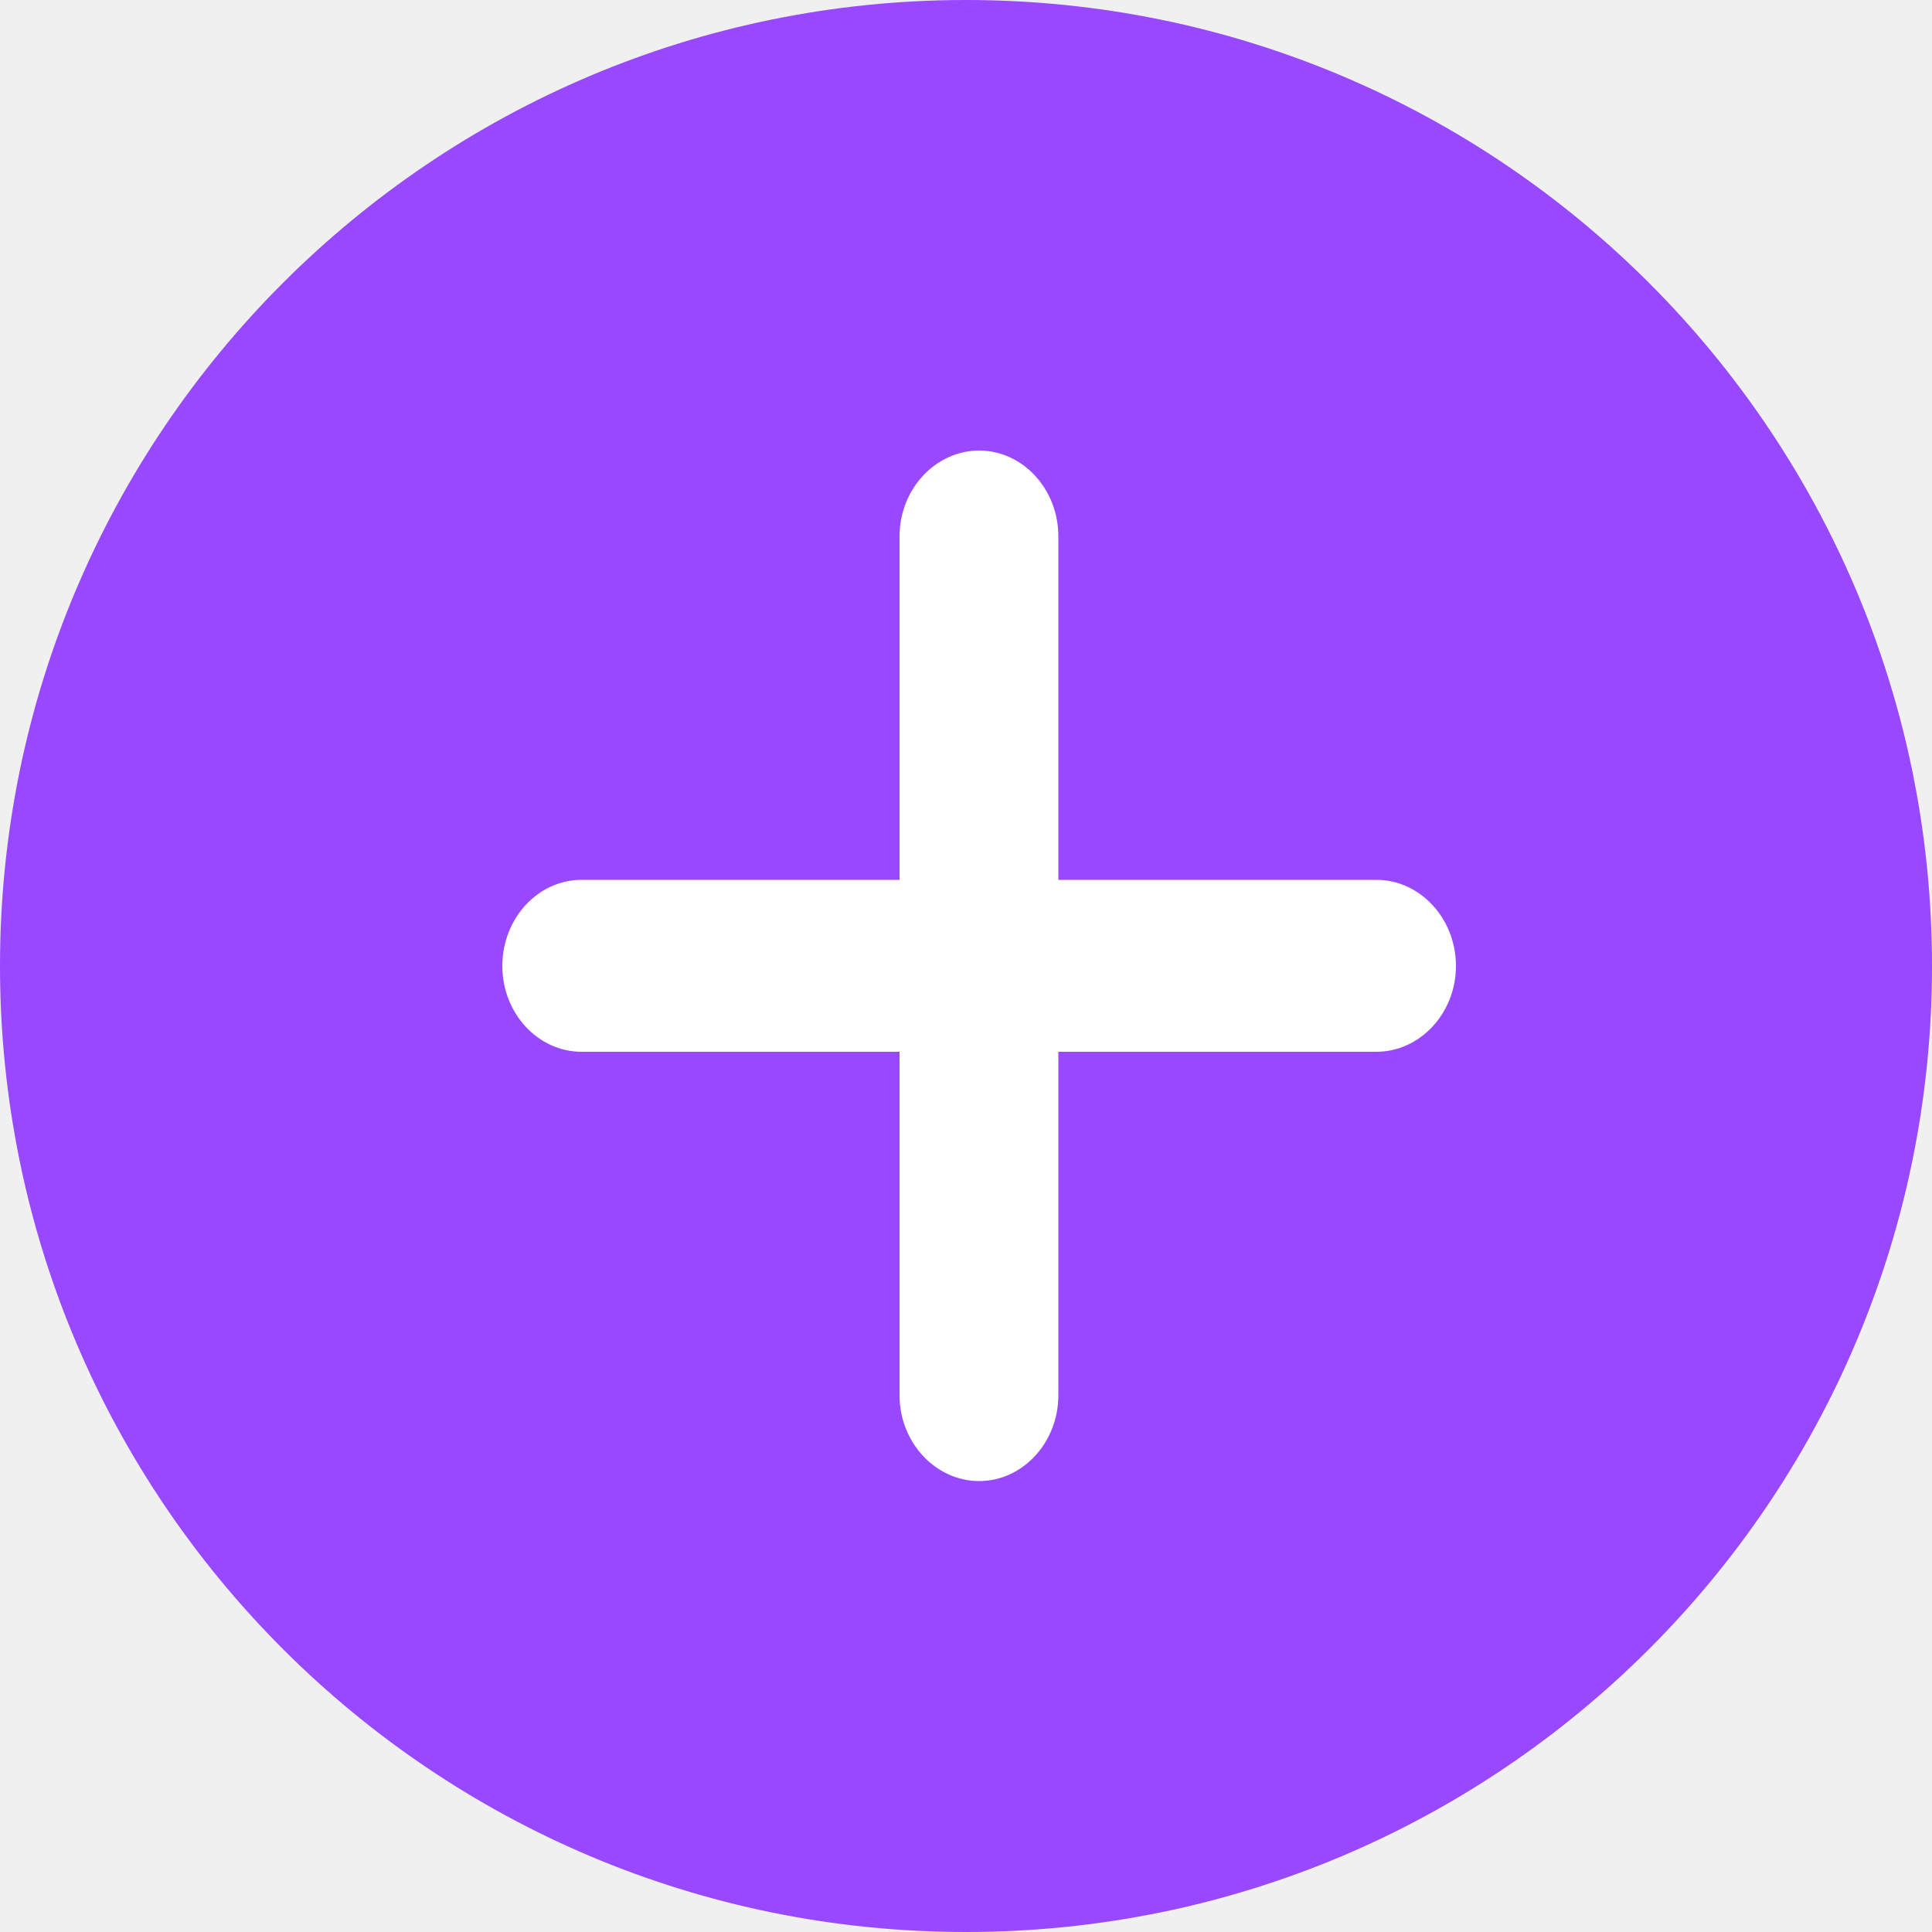
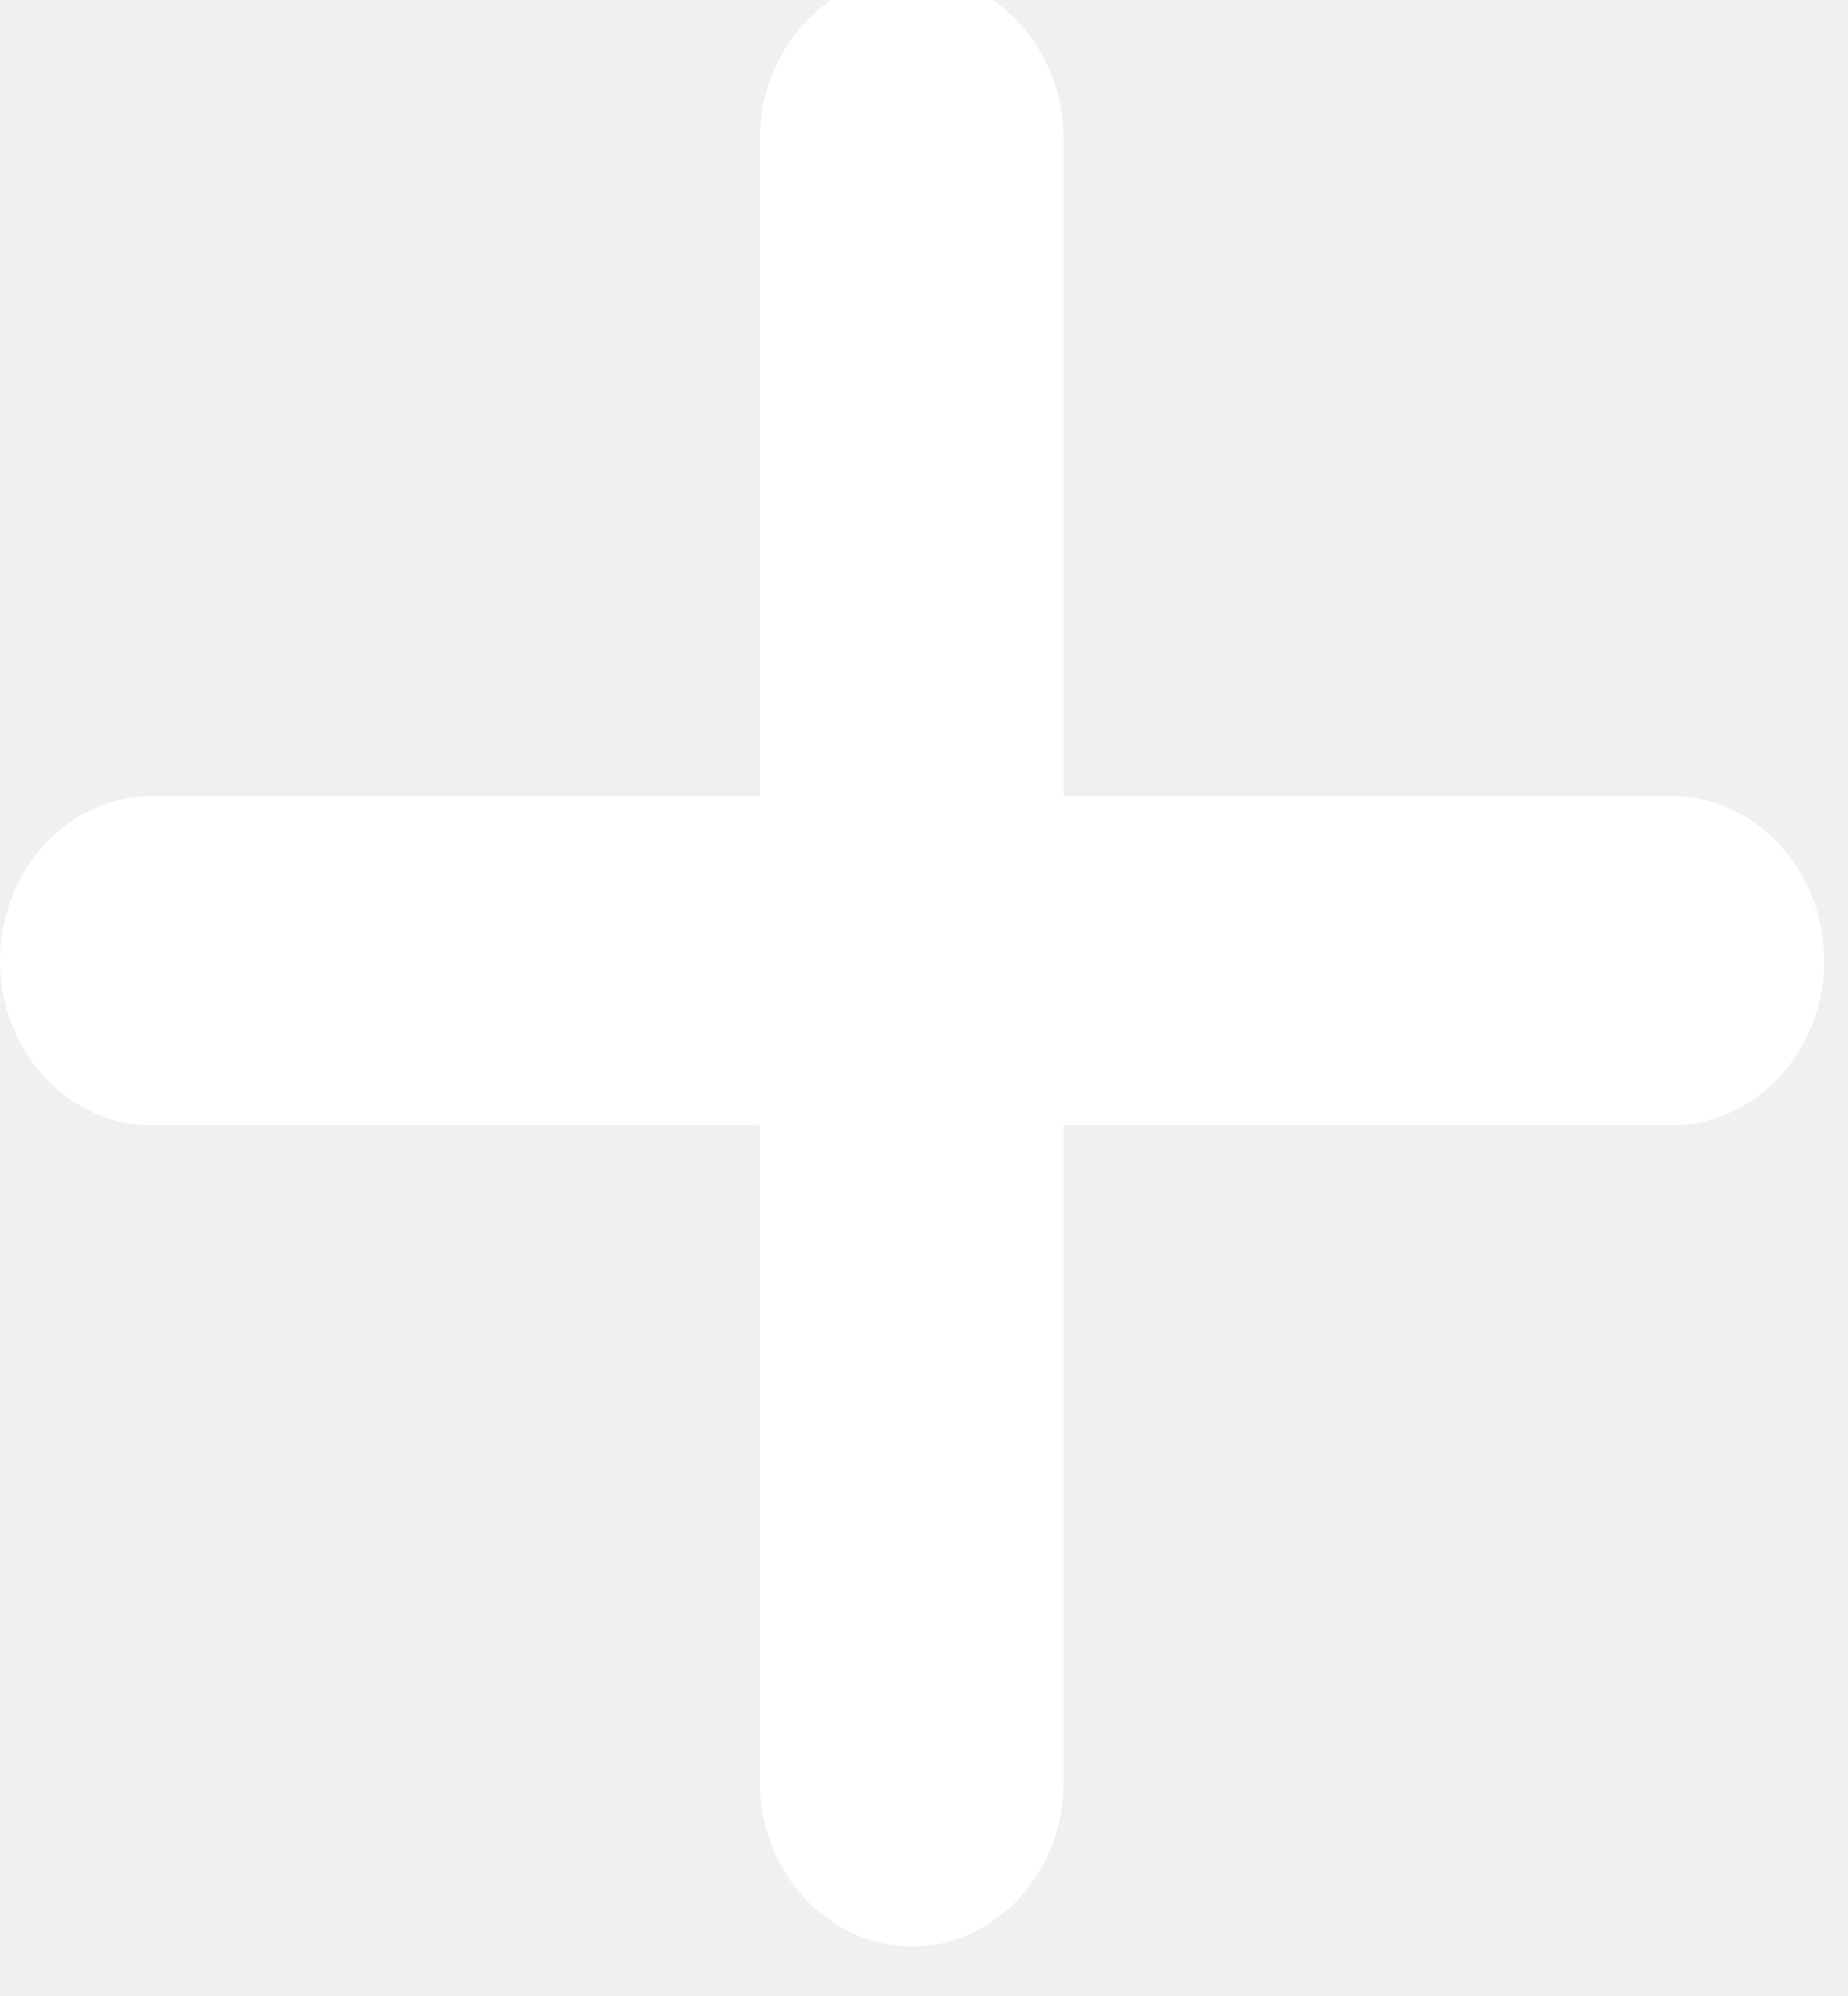
- <svg xmlns="http://www.w3.org/2000/svg" width="50" height="50" viewBox="0 0 50 50" fill="none">
+ <svg xmlns="http://www.w3.org/2000/svg" width="25" height="27" viewBox="0 0 25 27" fill="none">
  <defs />
-   <circle id="타원 6" cx="25" cy="25" r="25" fill="#9848FF" fill-opacity="1" />
-   <path id="plus" d="M35.62 22.77L27.39 22.77L27.39 13.88C27.39 12.66 26.47 11.66 25.34 11.66C24.21 11.66 23.28 12.66 23.28 13.88L23.28 22.77L15.05 22.77C13.92 22.77 13 23.77 13 25C13 26.22 13.92 27.22 15.05 27.22L23.28 27.22L23.28 36.11C23.28 37.33 24.21 38.33 25.34 38.33C26.47 38.33 27.39 37.33 27.39 36.11L27.39 27.22L35.62 27.22C36.75 27.22 37.68 26.22 37.68 25C37.68 23.77 36.75 22.77 35.62 22.77Z" fill="#FFFFFF" fill-opacity="1" fill-rule="evenodd" />
+   <path id="plus" d="M22.62 10.77L14.39 10.77L14.39 1.88C14.39 0.66 13.47 -0.34 12.34 -0.34C11.21 -0.34 10.28 0.66 10.28 1.88L10.28 10.77L2.05 10.77C0.92 10.77 0 11.77 0 13C0 14.22 0.92 15.22 2.05 15.22L10.28 15.22L10.28 24.11C10.28 25.33 11.21 26.33 12.34 26.33C13.47 26.33 14.39 25.33 14.39 24.11L14.39 15.22L22.62 15.22C23.75 15.22 24.68 14.22 24.68 13C24.68 11.77 23.75 10.77 22.62 10.77Z" fill="#FFFFFF" fill-opacity="1" fill-rule="evenodd" />
</svg>
